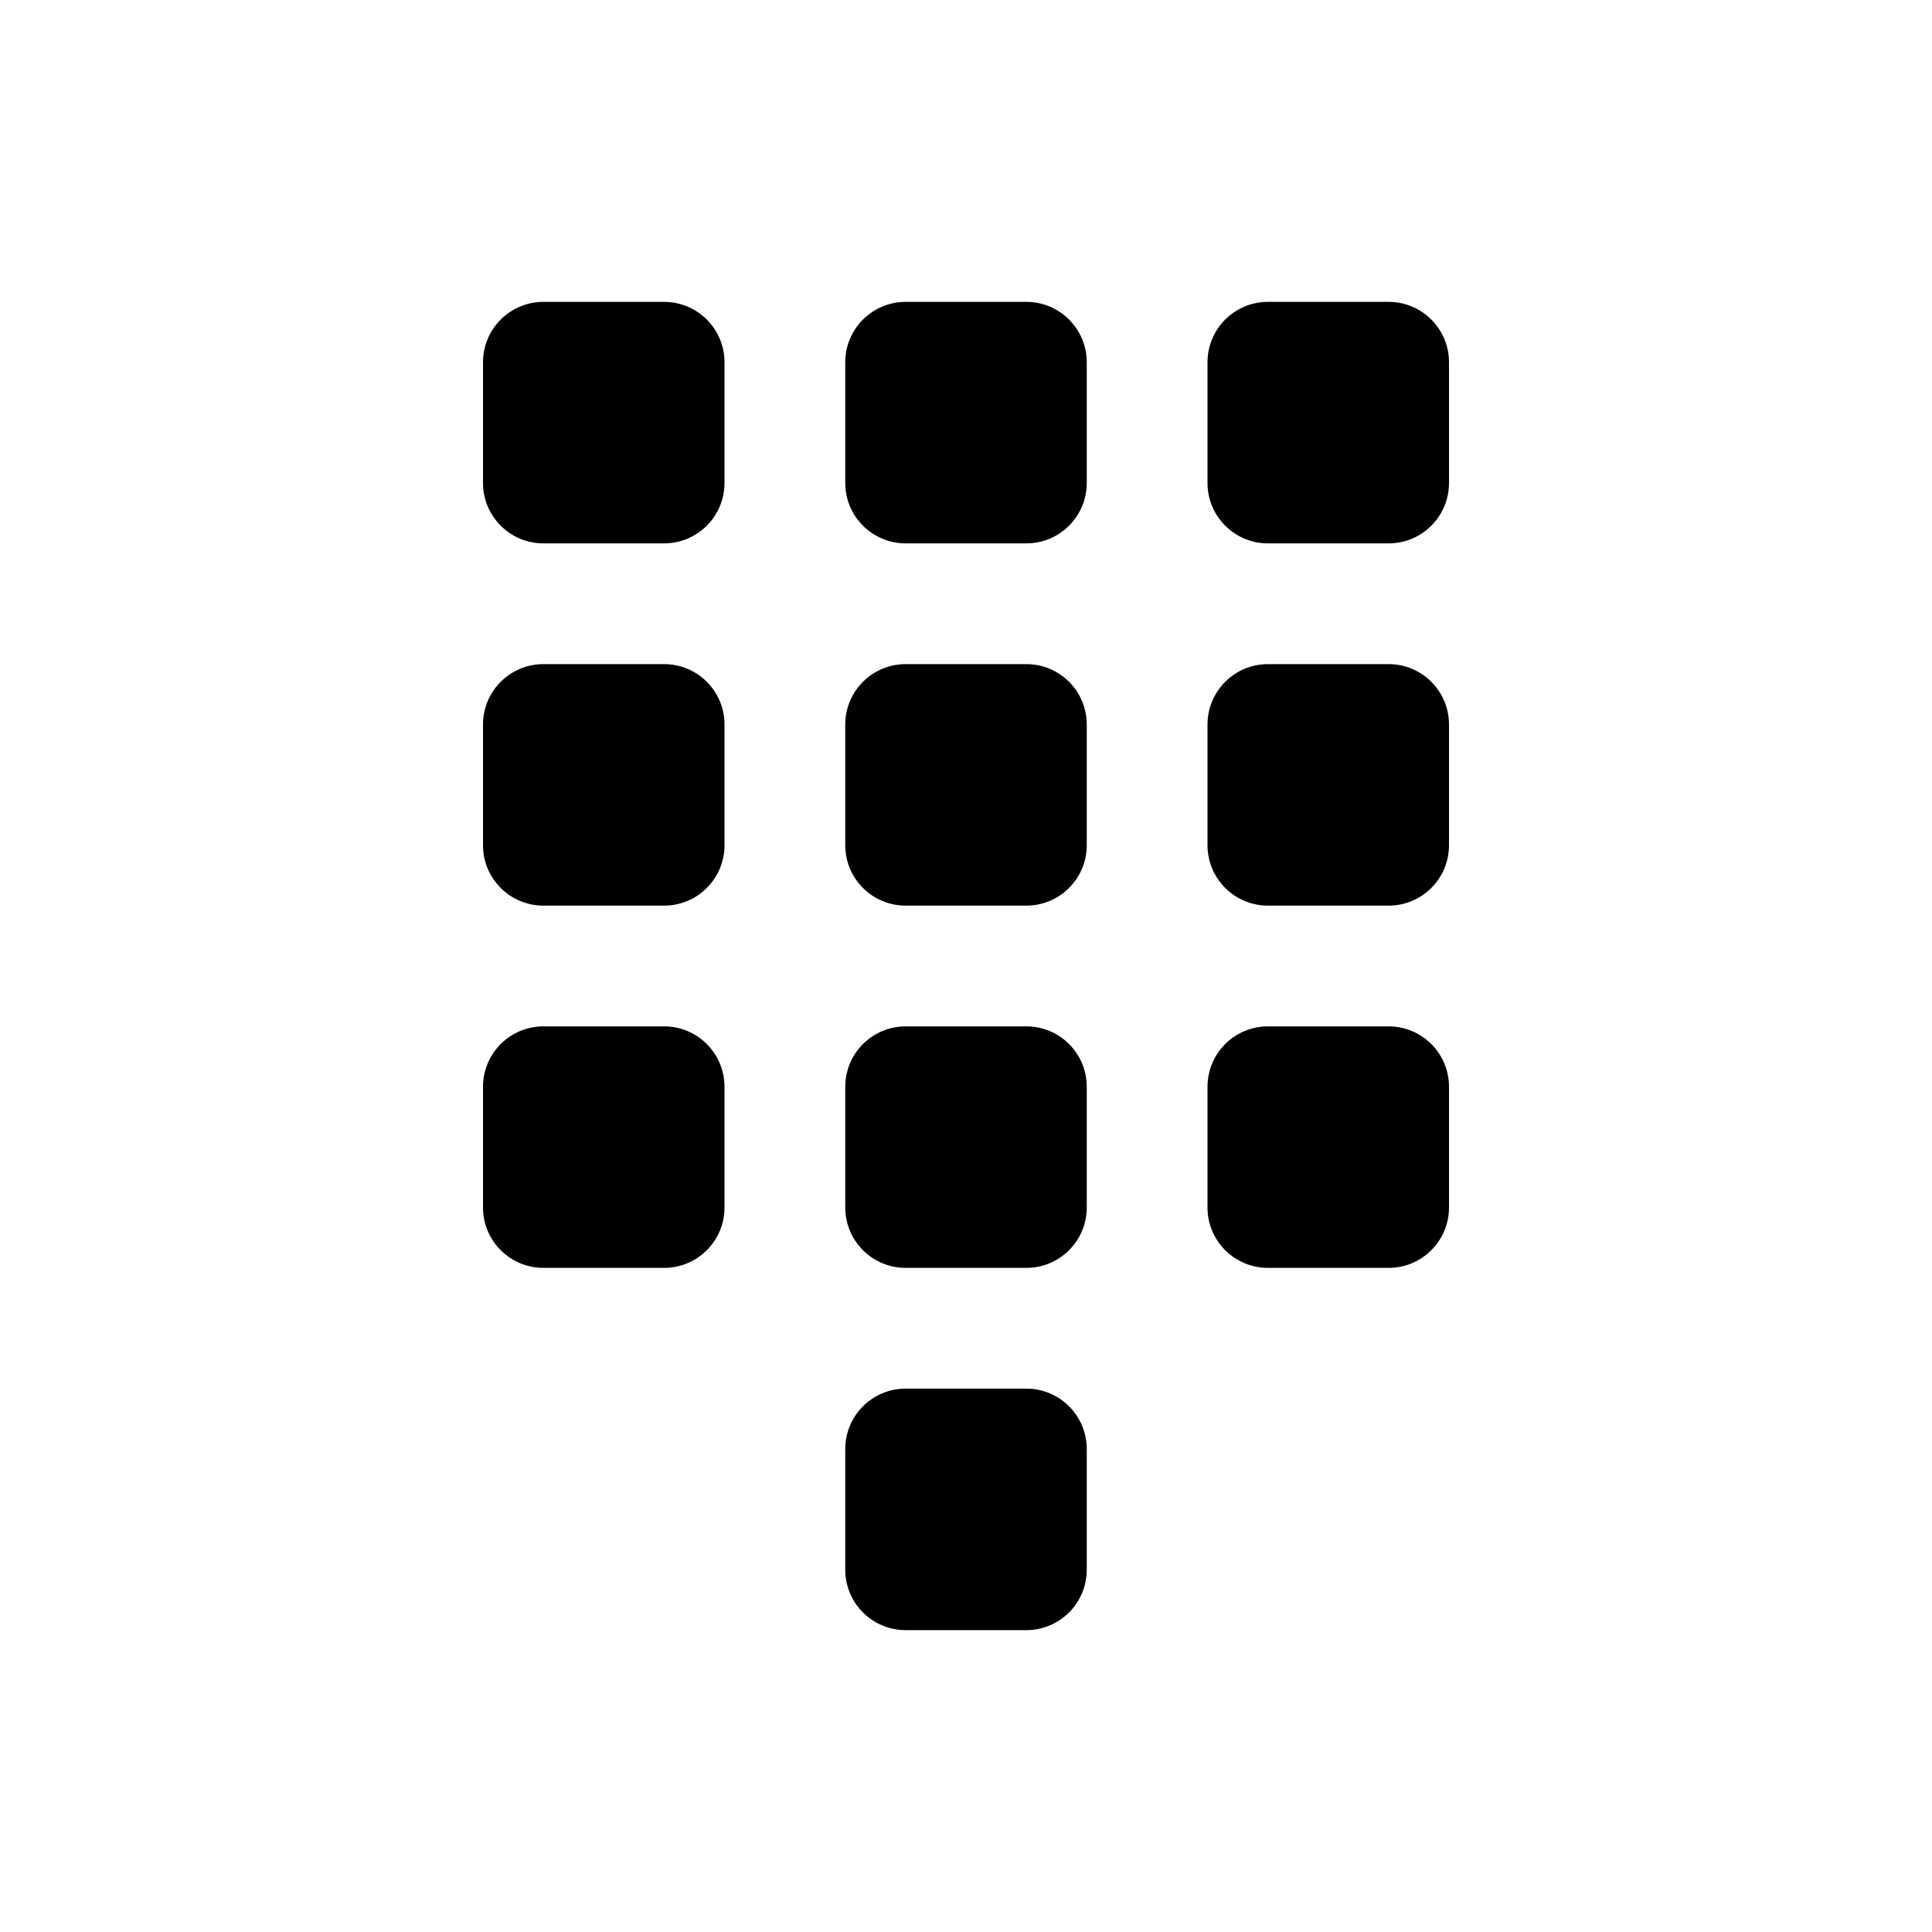
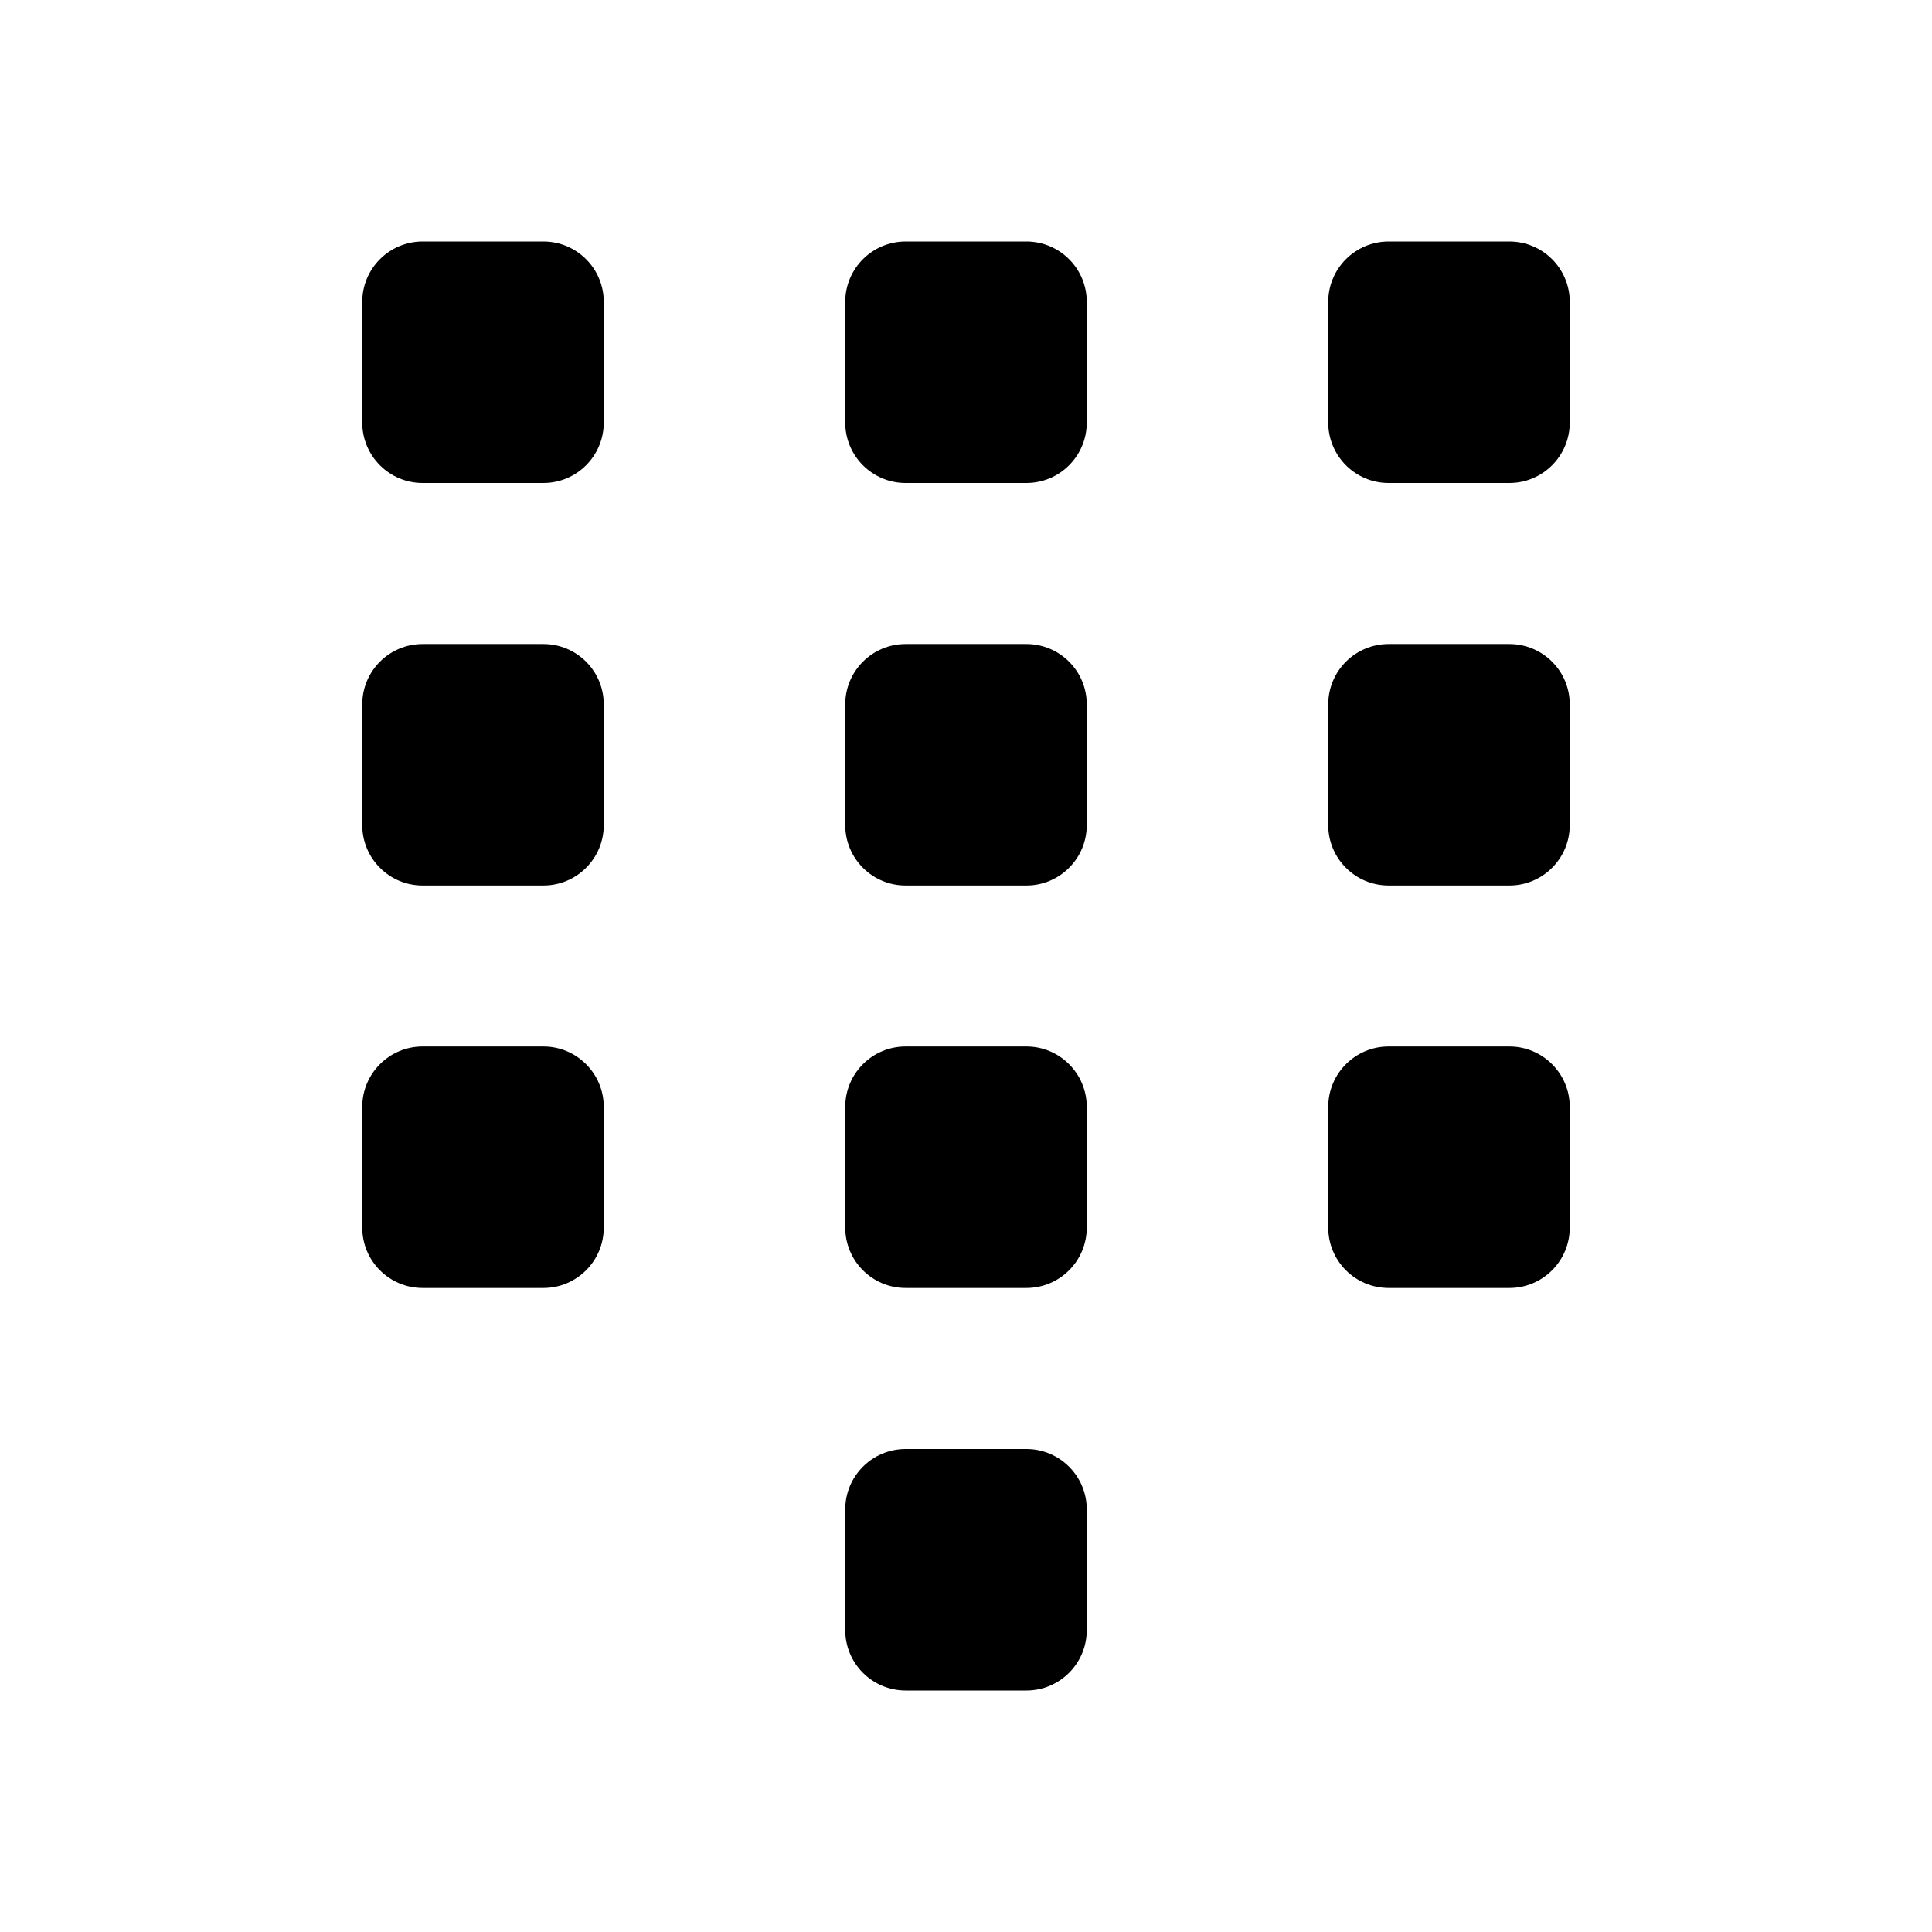
<svg xmlns="http://www.w3.org/2000/svg" viewBox="0 0 32 32">
-   <path d="M12 6V8C12 8.552 11.552 9 11 9H9C8.448 9 8 8.552 8 8V6C8 5.448 8.448 5 9 5H11C11.552 5 12 5.448 12 6ZM12 18V20C12 20.552 11.552 21 11 21H9C8.448 21 8 20.552 8 20V18C8 17.448 8.448 17 9 17H11C11.552 17 12 17.448 12 18ZM14 6C14 5.448 14.448 5 15 5H17C17.552 5 18 5.448 18 6V8C18 8.552 17.552 9 17 9H15C14.448 9 14 8.552 14 8V6ZM18 12V14C18 14.552 17.552 15 17 15H15C14.448 15 14 14.552 14 14V12C14 11.448 14.448 11 15 11H17C17.552 11 18 11.448 18 12ZM14 18C14 17.448 14.448 17 15 17H17C17.552 17 18 17.448 18 18V20C18 20.552 17.552 21 17 21H15C14.448 21 14 20.552 14 20V18ZM18 24V26C18 26.552 17.552 27 17 27H15C14.448 27 14 26.552 14 26V24C14 23.448 14.448 23 15 23H17C17.552 23 18 23.448 18 24ZM20 6C20 5.448 20.448 5 21 5H23C23.552 5 24 5.448 24 6V8C24 8.552 23.552 9 23 9H21C20.448 9 20 8.552 20 8V6ZM24 12V14C24 14.552 23.552 15 23 15H21C20.448 15 20 14.552 20 14V12C20 11.448 20.448 11 21 11H23C23.552 11 24 11.448 24 12ZM20 18C20 17.448 20.448 17 21 17H23C23.552 17 24 17.448 24 18V20C24 20.552 23.552 21 23 21H21C20.448 21 20 20.552 20 20V18ZM12 12V14C12 14.552 11.552 15 11 15H9C8.448 15 8 14.552 8 14V12C8 11.448 8.448 11 9 11H11C11.552 11 12 11.448 12 12Z" />
+   <path d="M10 5C10 4.448 9.552 4 9 4H7C6.448 4 6 4.448 6 5V7C6 7.552 6.448 8 7 8H9C9.552 8 10 7.552 10 7V5ZM10 18.333C10 17.781 9.552 17.333 9 17.333H7C6.448 17.333 6 17.781 6 18.333V20.333C6 20.886 6.448 21.333 7 21.333H9C9.552 21.333 10 20.886 10 20.333V18.333ZM14 5C14 4.448 14.448 4 15 4H17C17.552 4 18 4.448 18 5V7C18 7.552 17.552 8 17 8H15C14.448 8 14 7.552 14 7V5ZM18 11.667C18 11.114 17.552 10.667 17 10.667H15C14.448 10.667 14 11.114 14 11.667V13.667C14 14.219 14.448 14.667 15 14.667H17C17.552 14.667 18 14.219 18 13.667V11.667ZM14 18.333C14 17.781 14.448 17.333 15 17.333H17C17.552 17.333 18 17.781 18 18.333V20.333C18 20.886 17.552 21.333 17 21.333H15C14.448 21.333 14 20.886 14 20.333V18.333ZM18 25C18 24.448 17.552 24 17 24H15C14.448 24 14 24.448 14 25V27C14 27.552 14.448 28 15 28H17C17.552 28 18 27.552 18 27V25ZM22 5C22 4.448 22.448 4 23 4H25C25.552 4 26 4.448 26 5V7C26 7.552 25.552 8 25 8H23C22.448 8 22 7.552 22 7V5ZM26 11.667C26 11.114 25.552 10.667 25 10.667H23C22.448 10.667 22 11.114 22 11.667V13.667C22 14.219 22.448 14.667 23 14.667H25C25.552 14.667 26 14.219 26 13.667V11.667ZM22 18.333C22 17.781 22.448 17.333 23 17.333H25C25.552 17.333 26 17.781 26 18.333V20.333C26 20.886 25.552 21.333 25 21.333H23C22.448 21.333 22 20.886 22 20.333V18.333ZM10 11.667C10 11.114 9.552 10.667 9 10.667H7C6.448 10.667 6 11.114 6 11.667V13.667C6 14.219 6.448 14.667 7 14.667H9C9.552 14.667 10 14.219 10 13.667V11.667Z" />
</svg>
